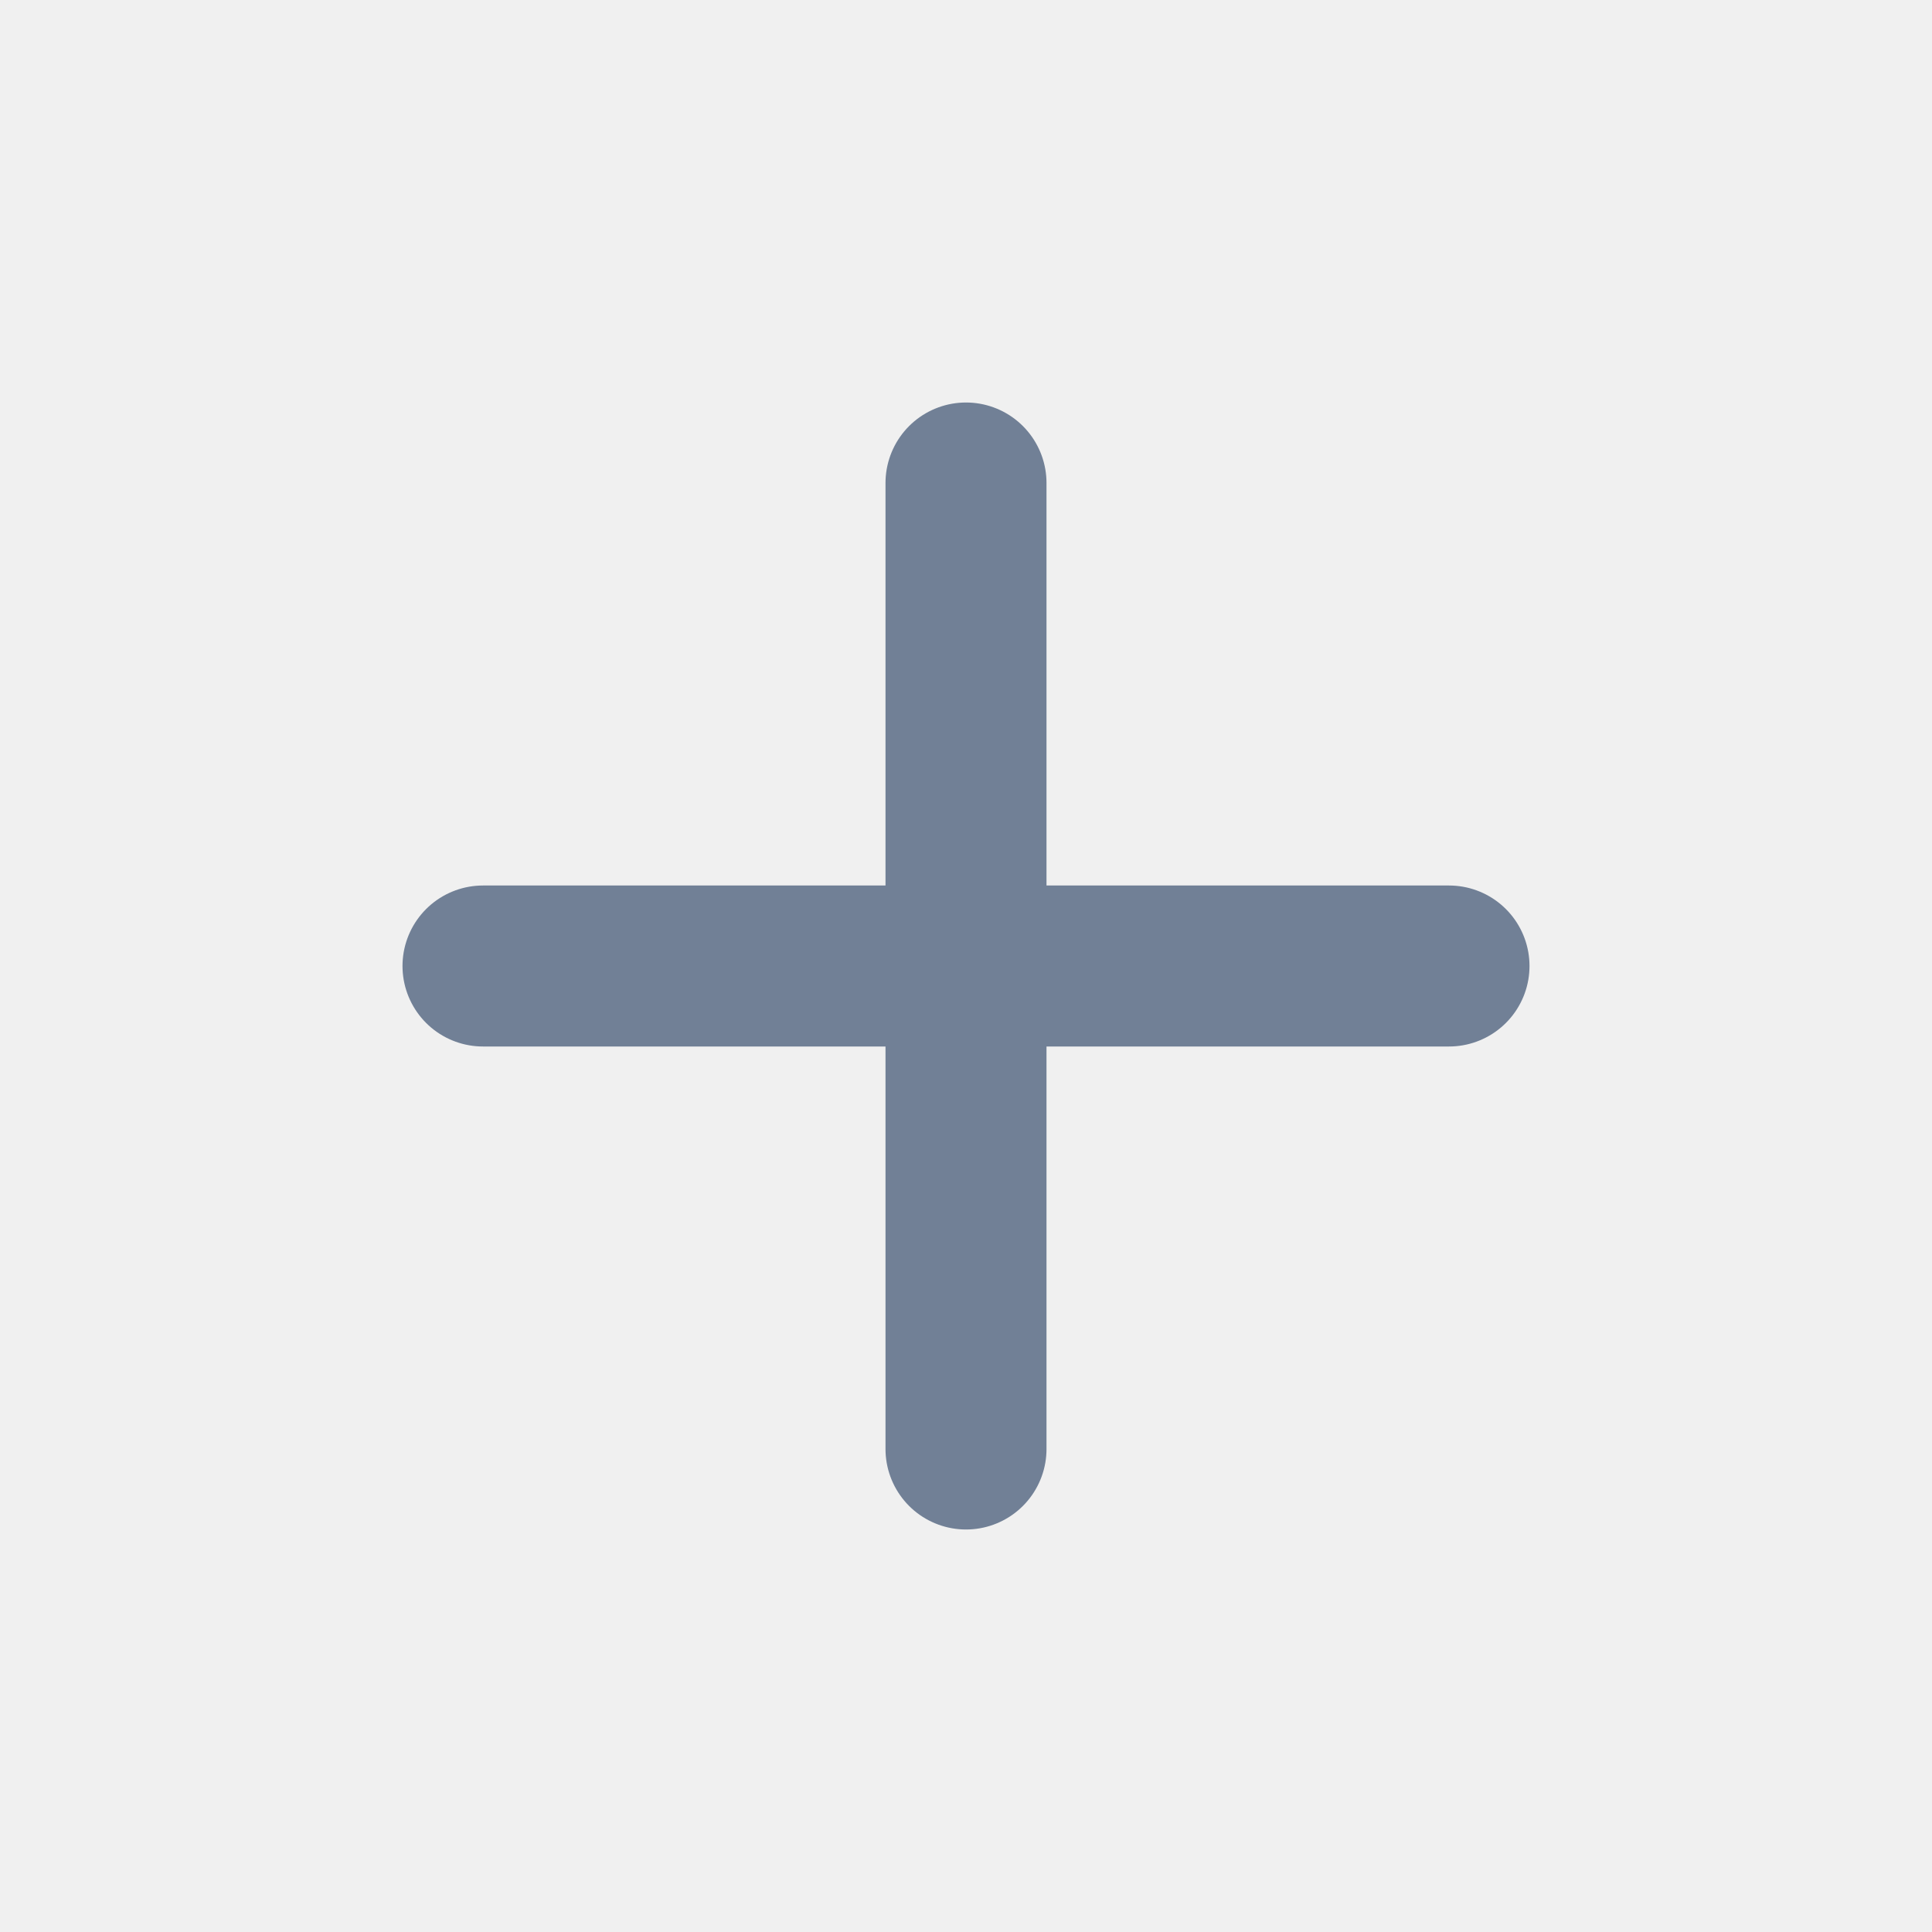
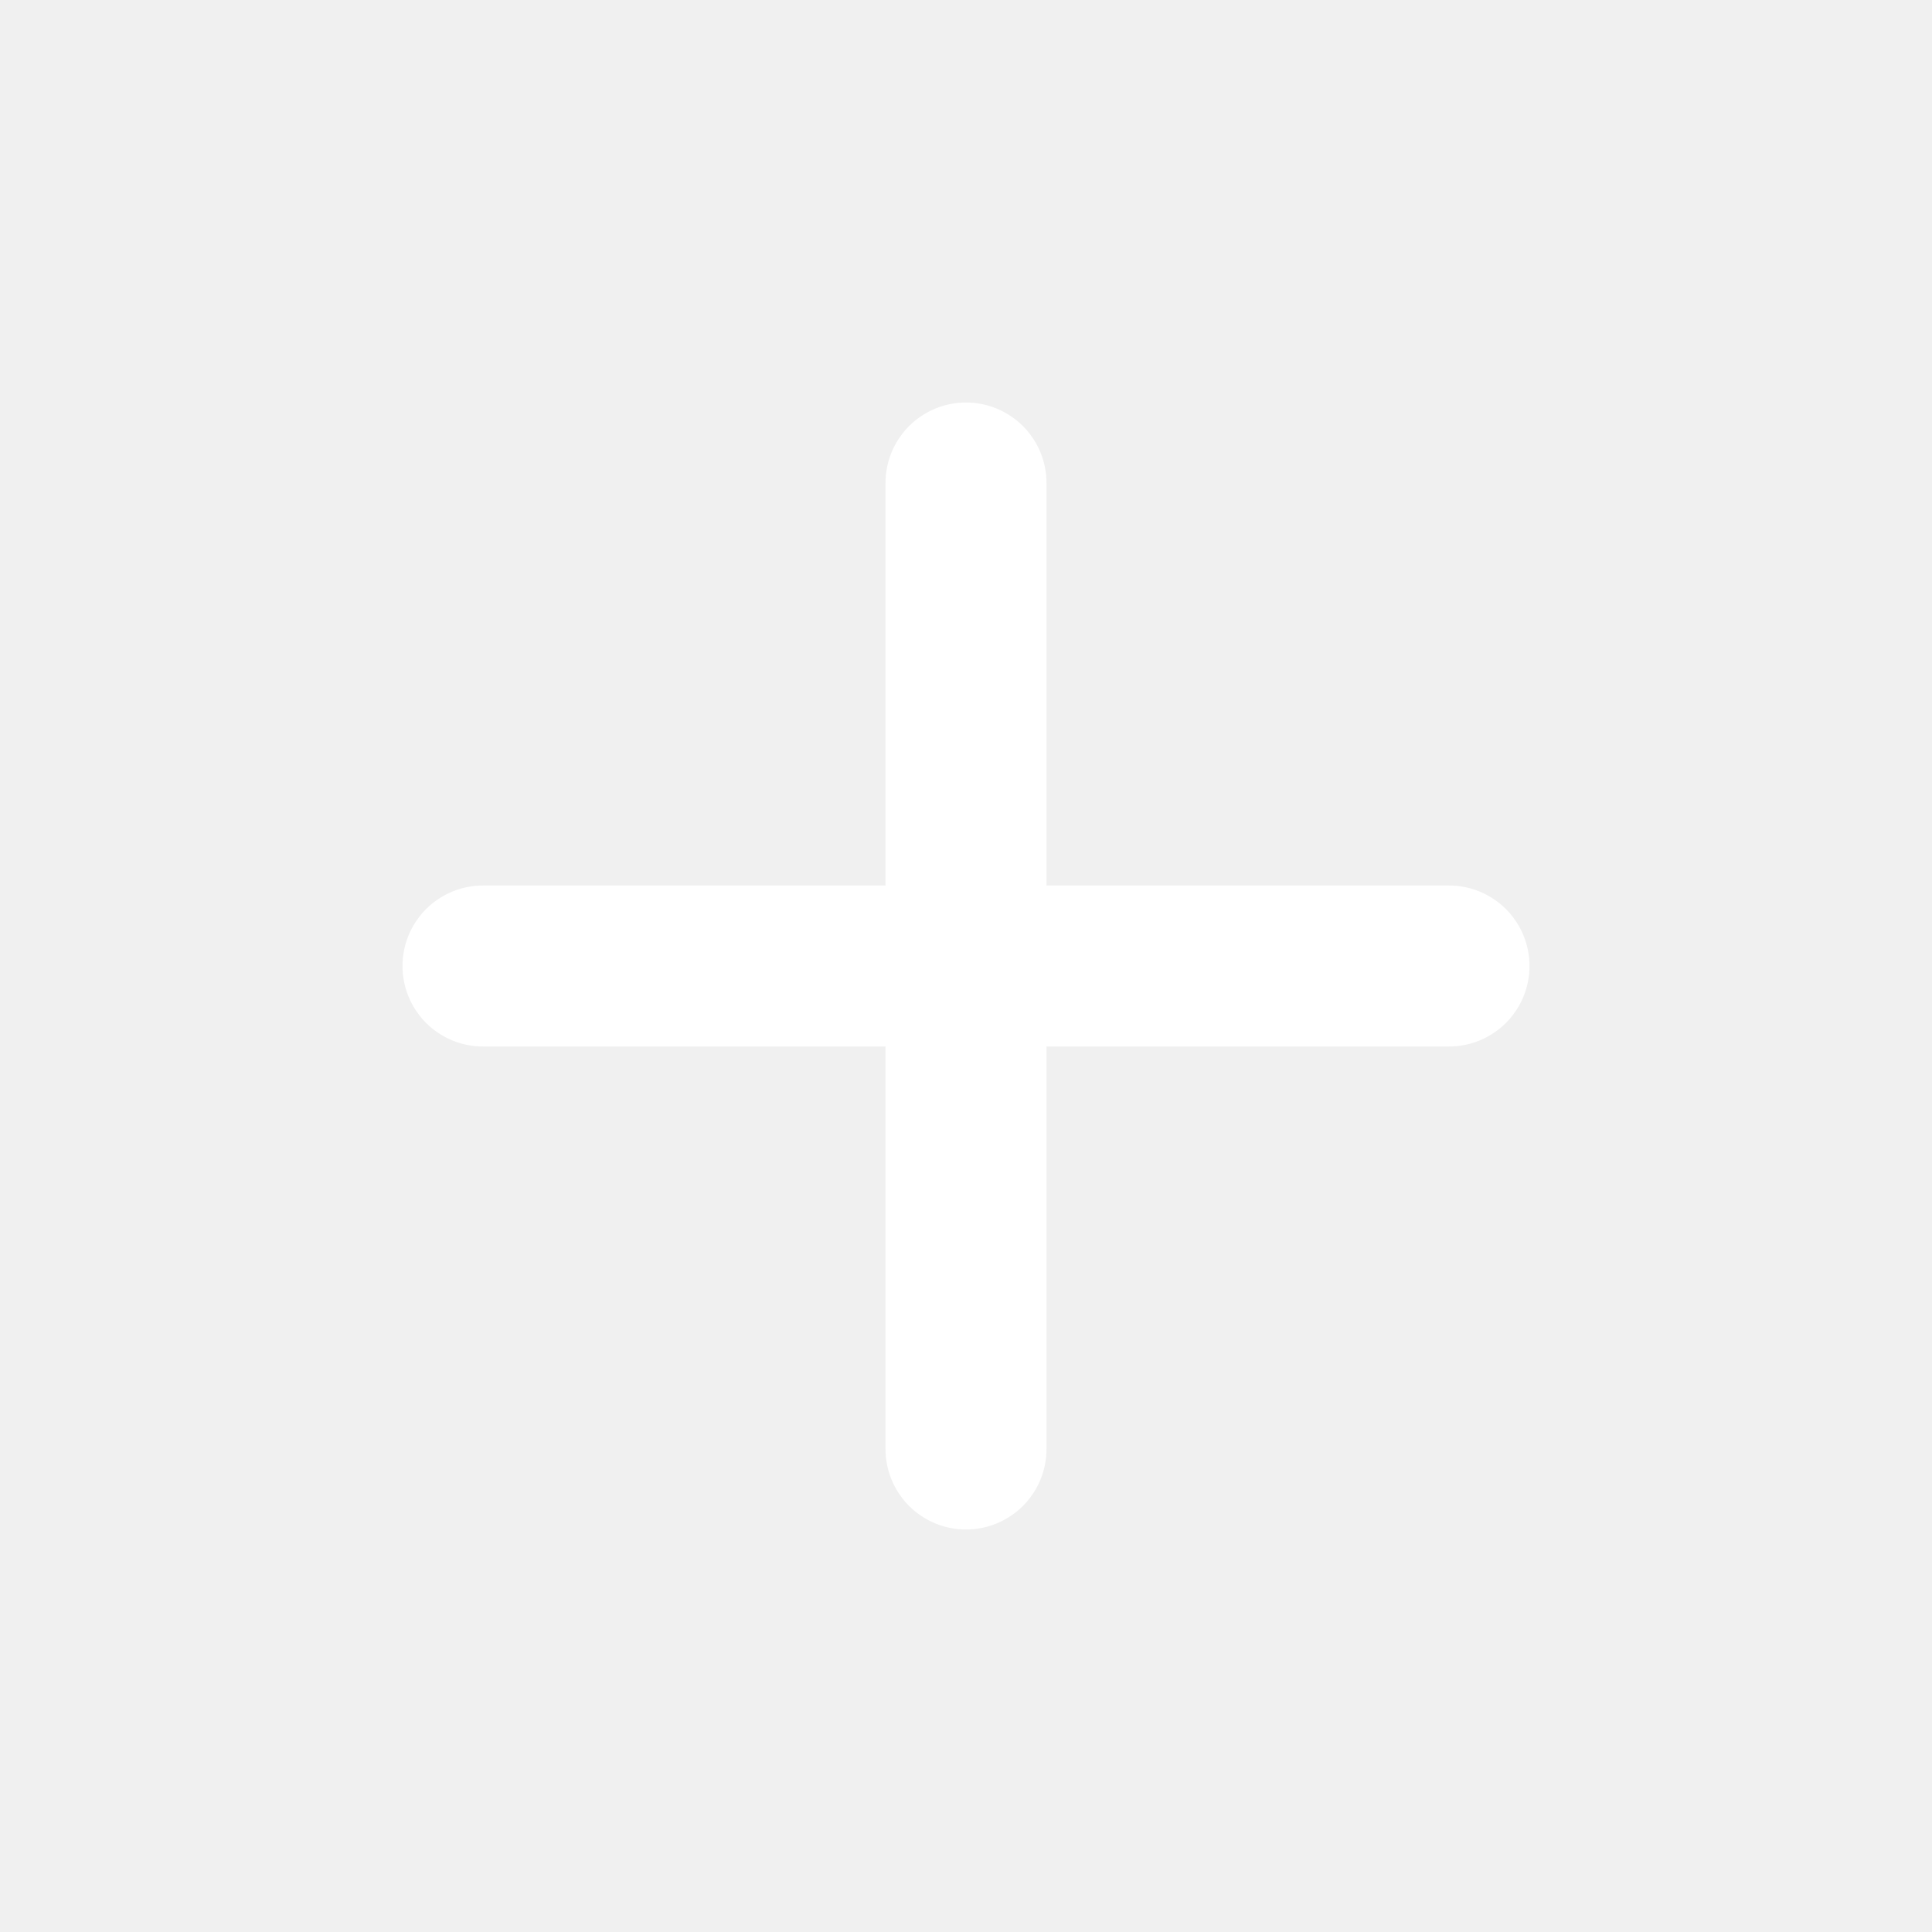
<svg xmlns="http://www.w3.org/2000/svg" width="24" height="24" viewBox="0 0 24 24" fill="none">
-   <path d="M6 12H18" stroke="#718096" stroke-width="2" stroke-linecap="round" stroke-linejoin="round" />
-   <path d="M12 18L12 6" stroke="#718096" stroke-width="2" stroke-linecap="round" stroke-linejoin="round" />
+   <path d="M6 12H18" stroke="#ffffff" stroke-width="2" stroke-linecap="round" stroke-linejoin="round" />
+   <path d="M12 18L12 6" stroke="#ffffff" stroke-width="2" stroke-linecap="round" stroke-linejoin="round" />
</svg>
